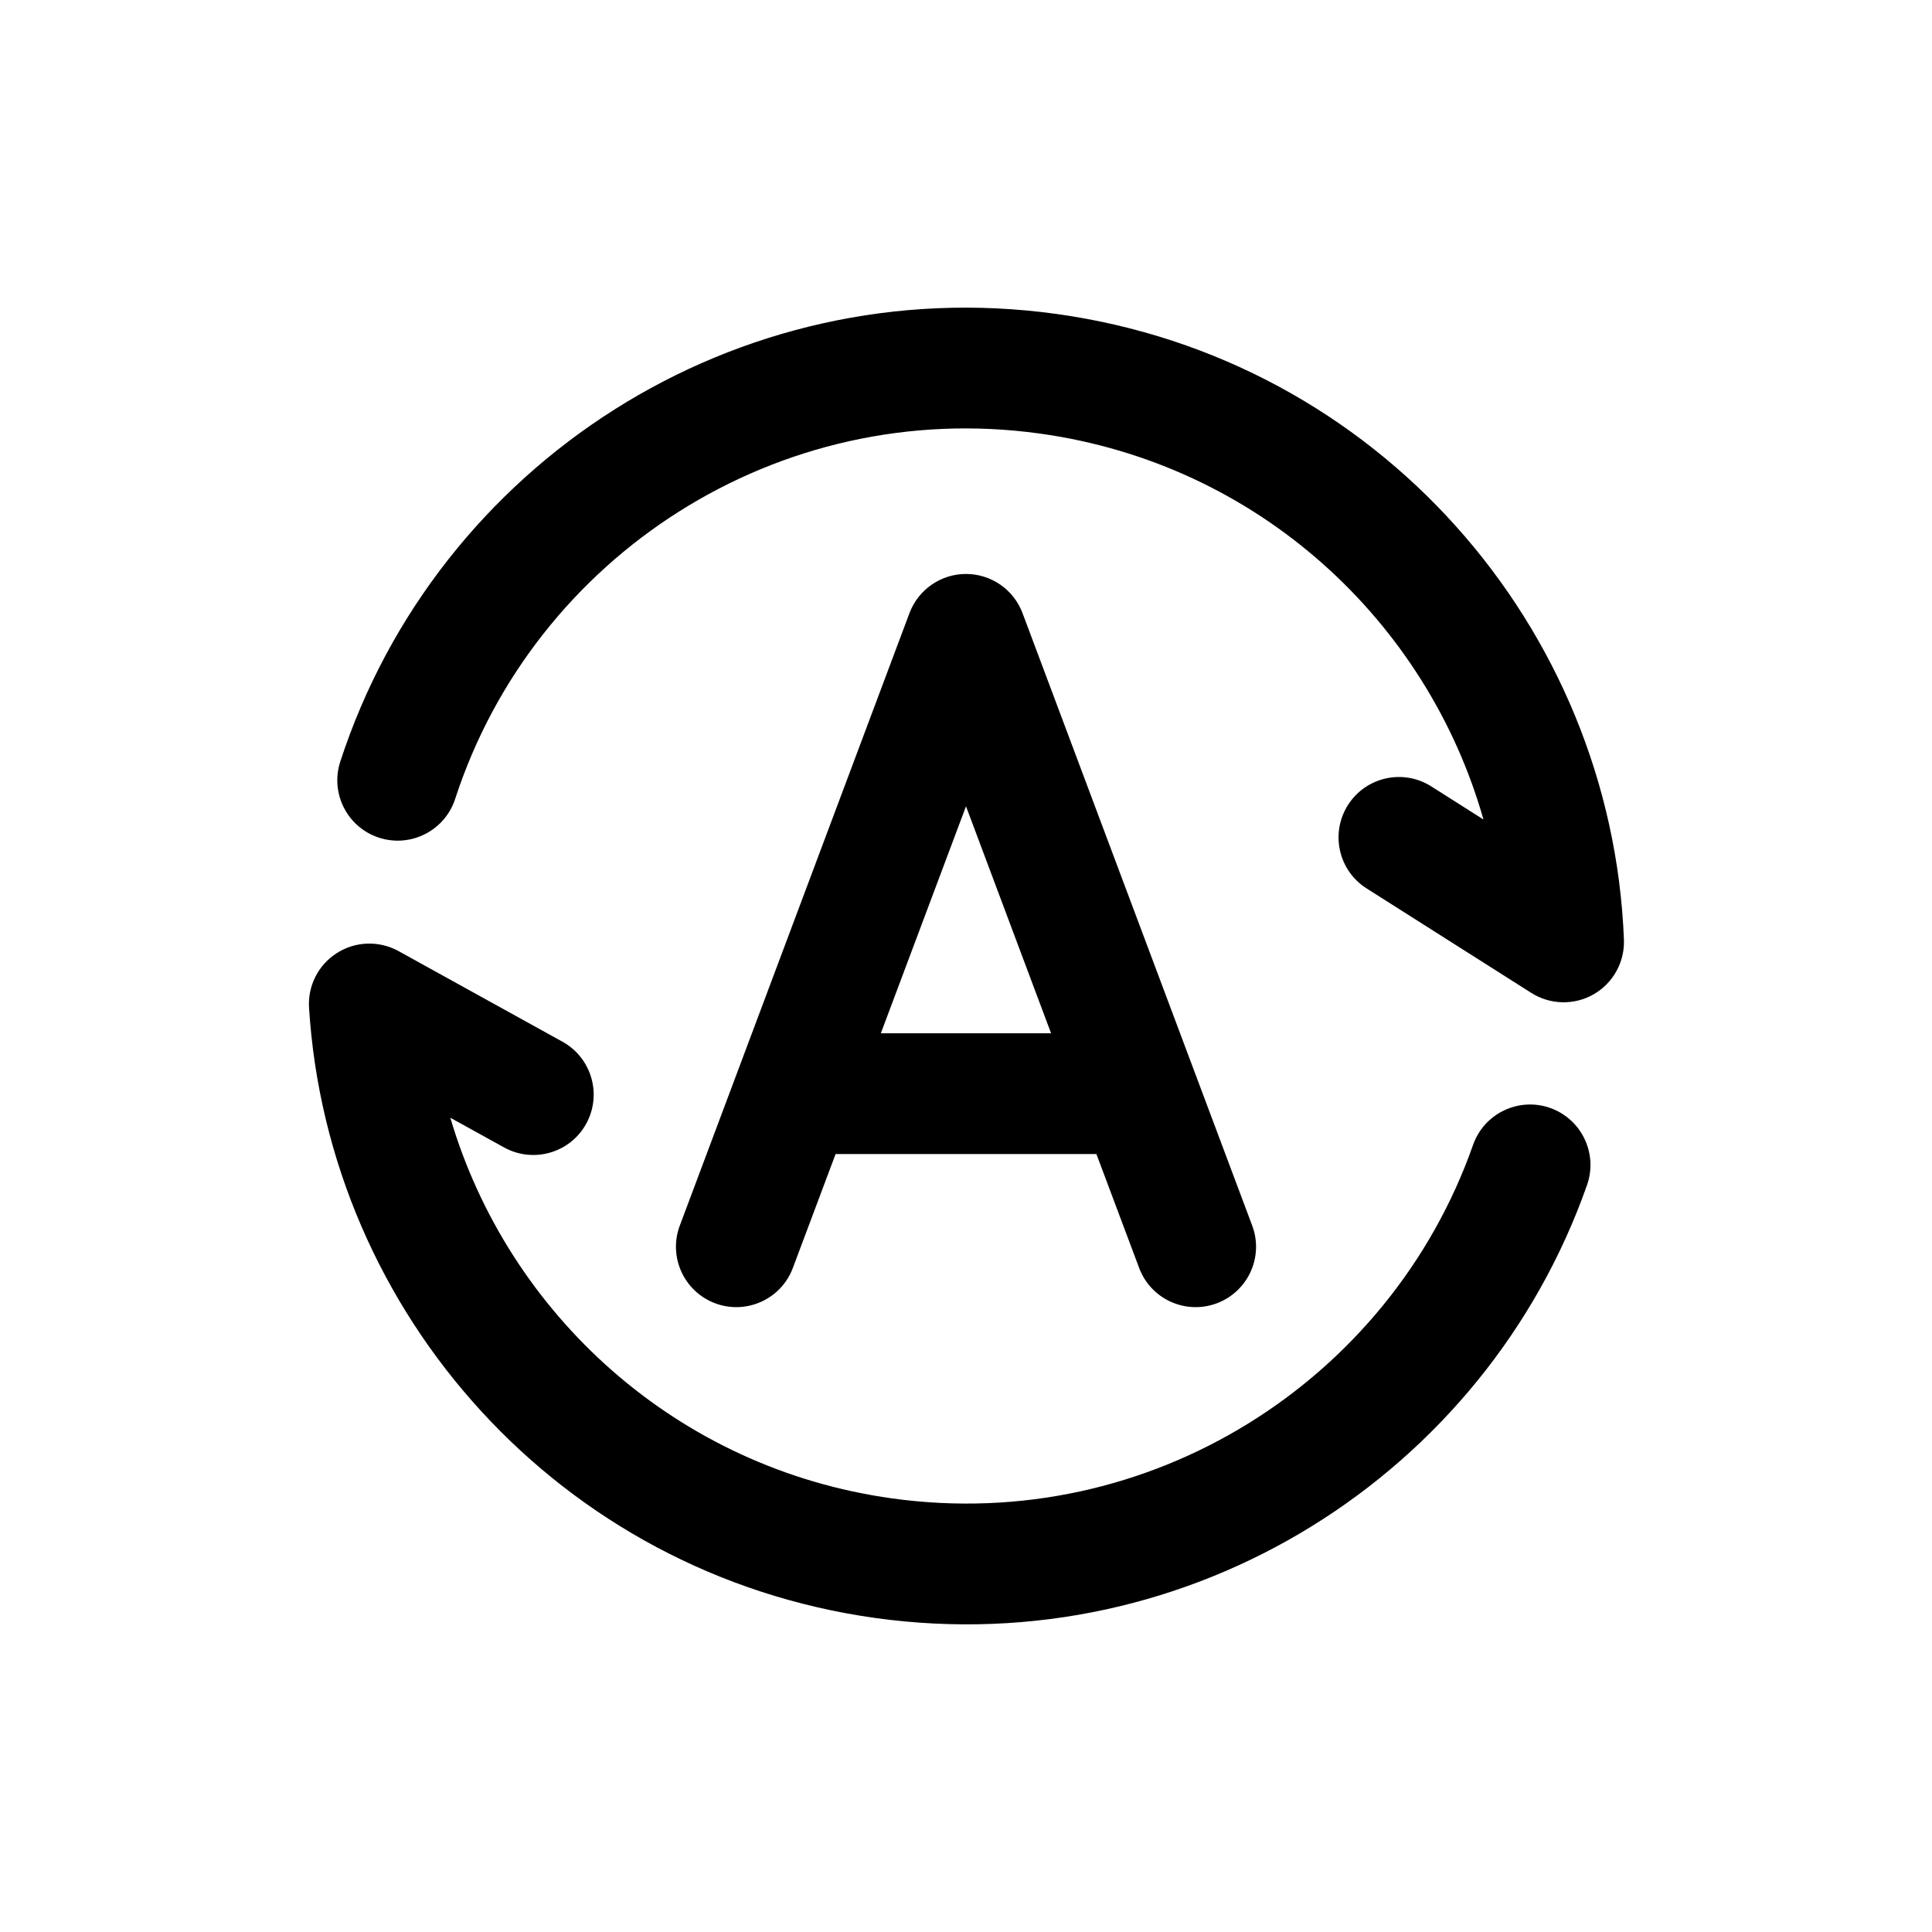
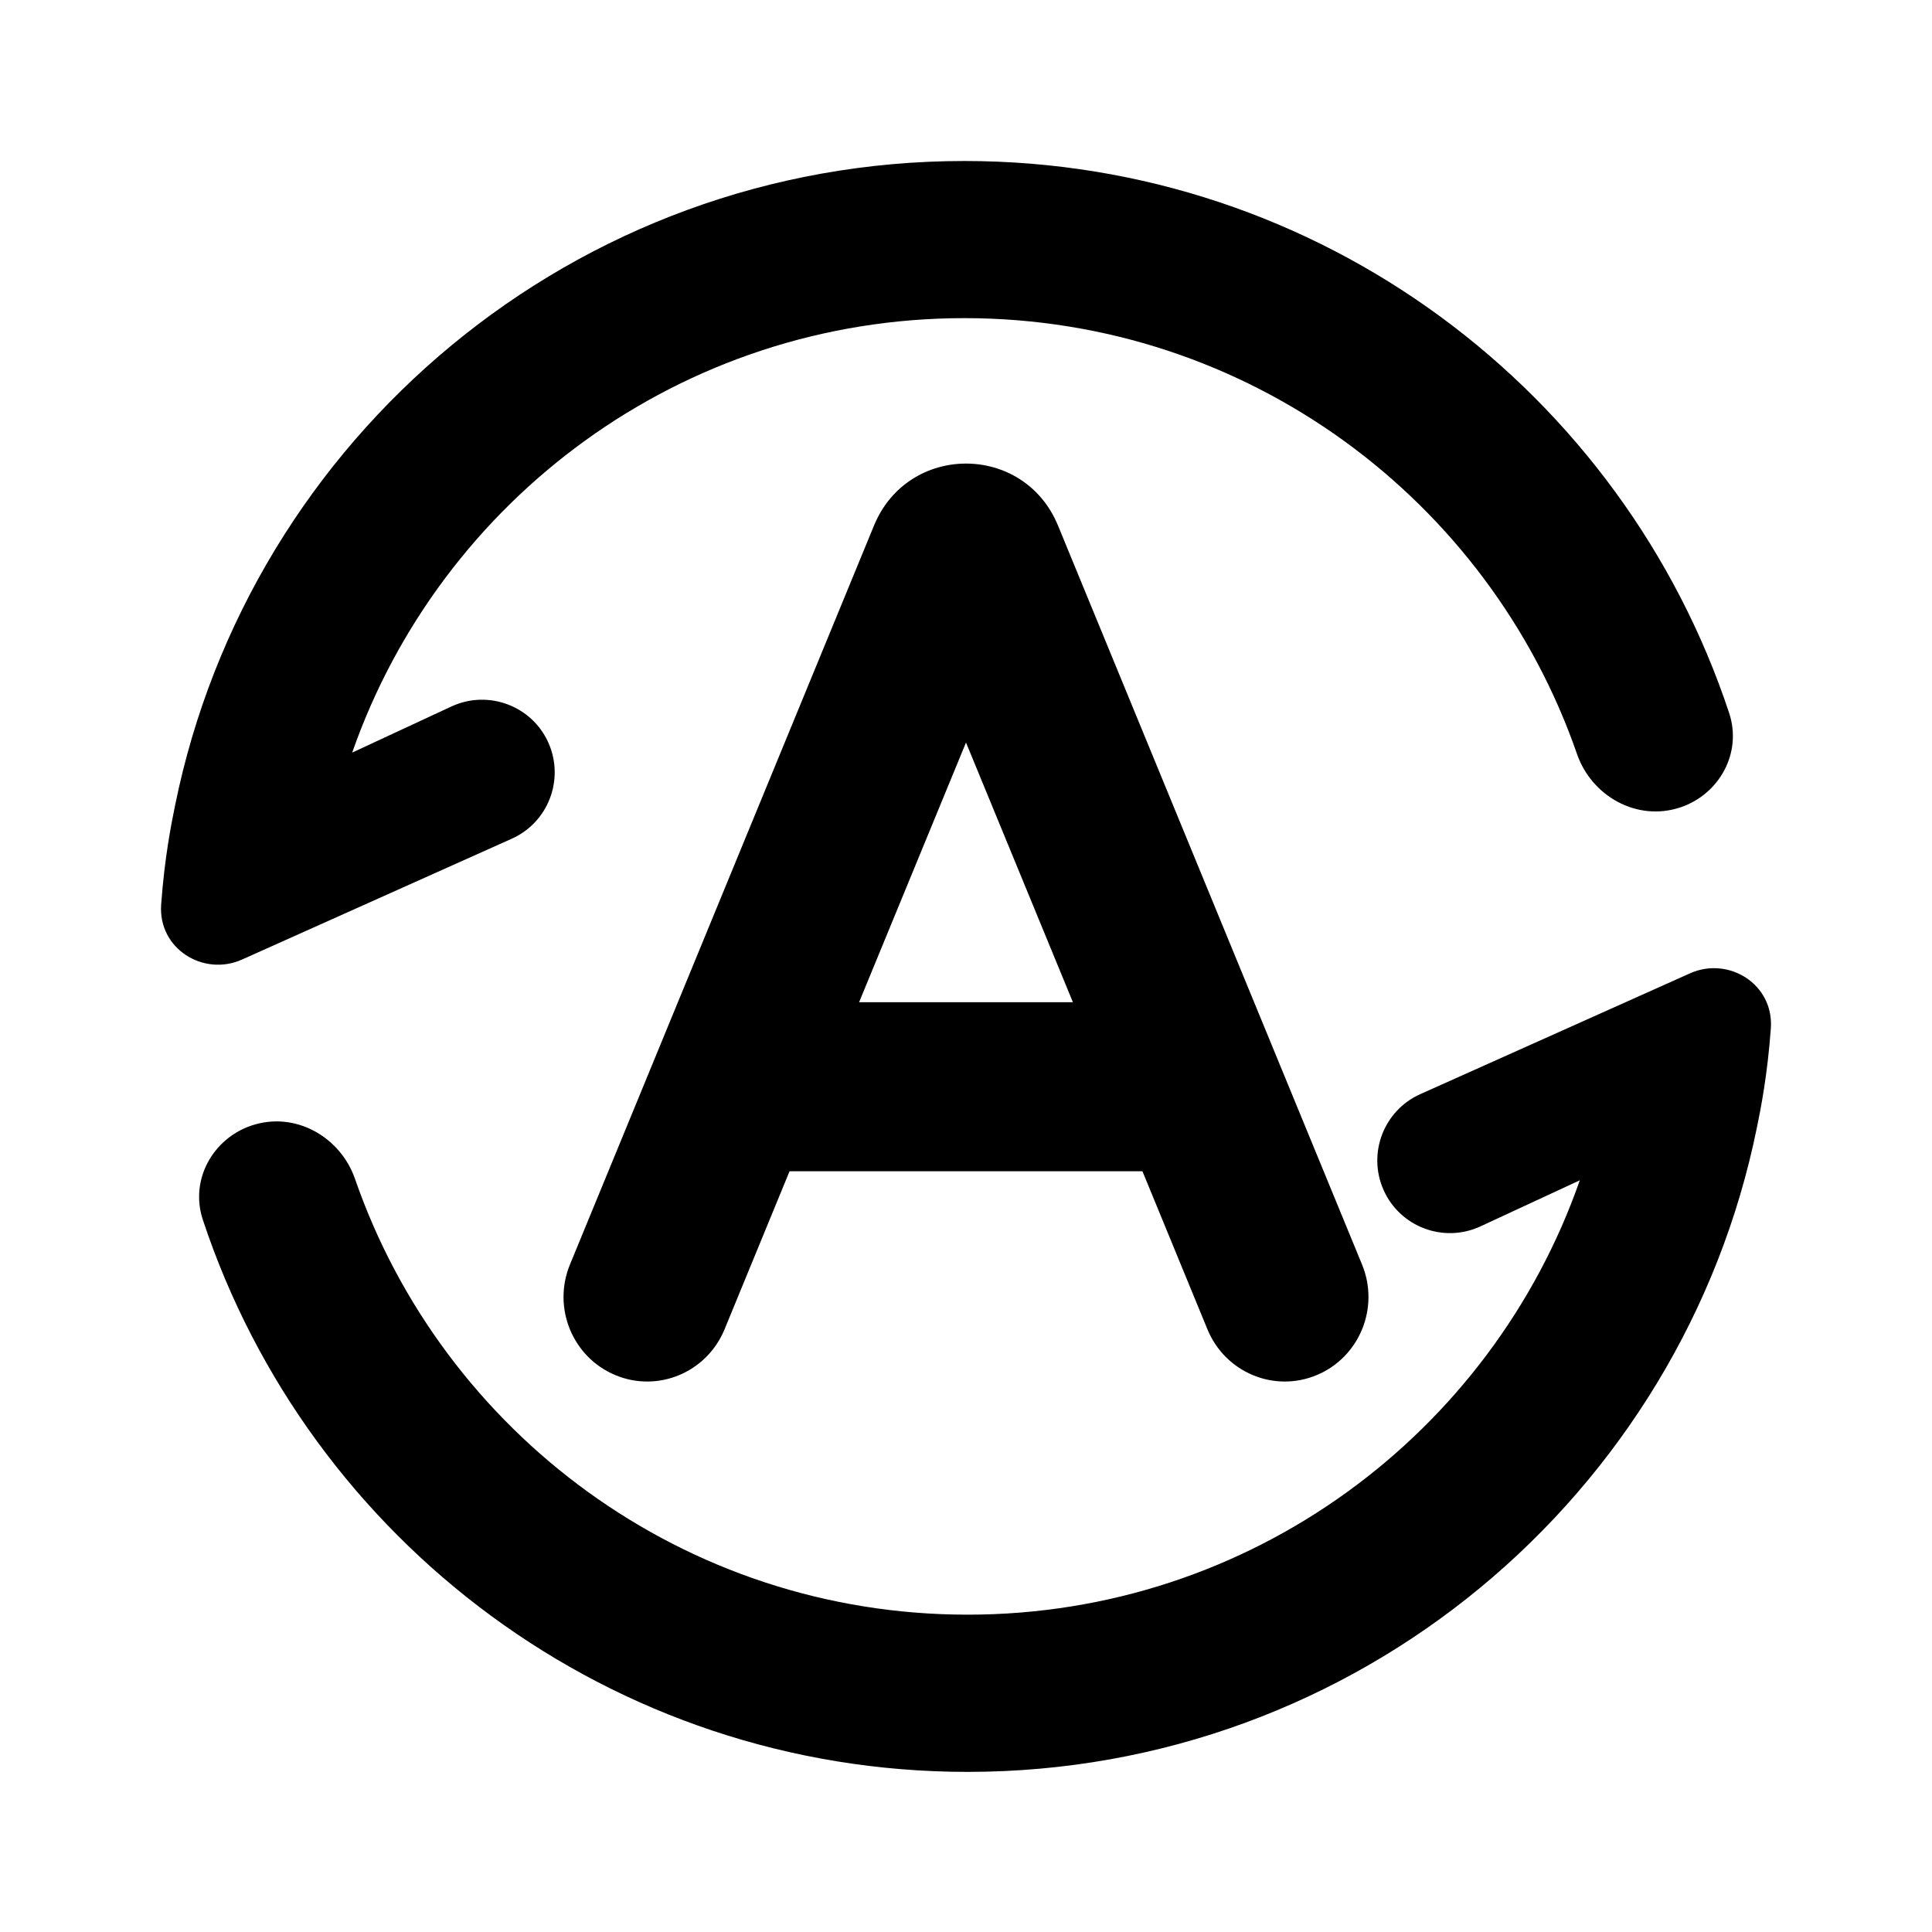
<svg xmlns="http://www.w3.org/2000/svg" width="24" height="24" viewBox="0 0 24 24">
-   <path fill-rule="evenodd" clip-rule="evenodd" d="M4.227 9.461C5.43 5.765 9.14 3.348 13.124 3.9C17.109 4.453 20.021 7.788 20.173 11.672C20.184 11.95 20.039 12.212 19.798 12.351C19.556 12.49 19.257 12.483 19.022 12.334L16.976 11.036C16.626 10.814 16.523 10.35 16.745 10C16.967 9.651 17.43 9.547 17.78 9.769L18.428 10.18C17.727 7.71 15.625 5.761 12.918 5.386C9.666 4.935 6.635 6.908 5.654 9.925C5.525 10.319 5.102 10.534 4.708 10.406C4.314 10.278 4.099 9.854 4.227 9.461ZM19.256 13.763C19.646 13.901 19.852 14.329 19.715 14.72C18.451 18.313 14.798 20.643 10.878 20.1C6.959 19.556 4.077 16.32 3.839 12.518C3.822 12.245 3.955 11.984 4.187 11.838C4.418 11.691 4.711 11.683 4.951 11.815L6.988 12.941C7.35 13.142 7.482 13.598 7.281 13.961C7.081 14.323 6.625 14.454 6.262 14.254L5.594 13.885C6.313 16.324 8.402 18.242 11.084 18.614C14.283 19.057 17.268 17.156 18.299 14.222C18.437 13.831 18.865 13.626 19.256 13.763ZM12 7.13C12.313 7.13 12.592 7.324 12.702 7.616L15.555 15.224C15.701 15.612 15.504 16.044 15.116 16.19C14.728 16.335 14.296 16.139 14.151 15.751L13.62 14.336H10.38L9.849 15.751C9.704 16.139 9.271 16.335 8.884 16.19C8.496 16.044 8.299 15.612 8.445 15.224L11.298 7.616C11.408 7.324 11.687 7.13 12 7.13ZM12 10.016L10.942 12.836H13.057L12 10.016Z" />
+   <path fill-rule="evenodd" clip-rule="evenodd" d="M2.175 10.005C3.102 5.437 7.139 2 11.98 2C16.406 2 20.161 4.874 21.48 8.857C21.645 9.356 21.355 9.866 20.879 10.028C20.332 10.213 19.77 9.885 19.591 9.369C18.499 6.216 15.504 3.952 11.98 3.952C8.463 3.952 5.473 6.206 4.375 9.349L5.608 8.776C6.066 8.564 6.61 8.768 6.814 9.23C7.014 9.685 6.81 10.216 6.357 10.419L3.006 11.92C2.529 12.134 1.962 11.787 2.002 11.235C2.045 10.651 2.127 10.238 2.175 10.005ZM21.825 14.006C20.898 18.573 16.861 22.011 12.02 22.011C7.594 22.011 3.839 19.136 2.52 15.153C2.355 14.655 2.645 14.145 3.121 13.983C3.668 13.797 4.23 14.126 4.409 14.642C5.501 17.795 8.496 20.058 12.02 20.058C15.537 20.058 18.527 17.804 19.625 14.662L18.392 15.234C17.934 15.447 17.39 15.242 17.186 14.78C16.986 14.326 17.19 13.795 17.643 13.592L20.994 12.091C21.471 11.877 22.038 12.224 21.998 12.776C21.955 13.36 21.873 13.773 21.825 14.006ZM10.857 6.529C11.28 5.502 12.72 5.502 13.143 6.529L16.92 15.709C17.14 16.244 16.889 16.858 16.359 17.081C15.829 17.304 15.221 17.05 15 16.515L14.192 14.55H9.808L9 16.515C8.779 17.05 8.171 17.304 7.641 17.081C7.111 16.858 6.86 16.244 7.08 15.709L10.857 6.529ZM12 9.224L13.328 12.45H10.672L12 9.224Z" />
</svg>
